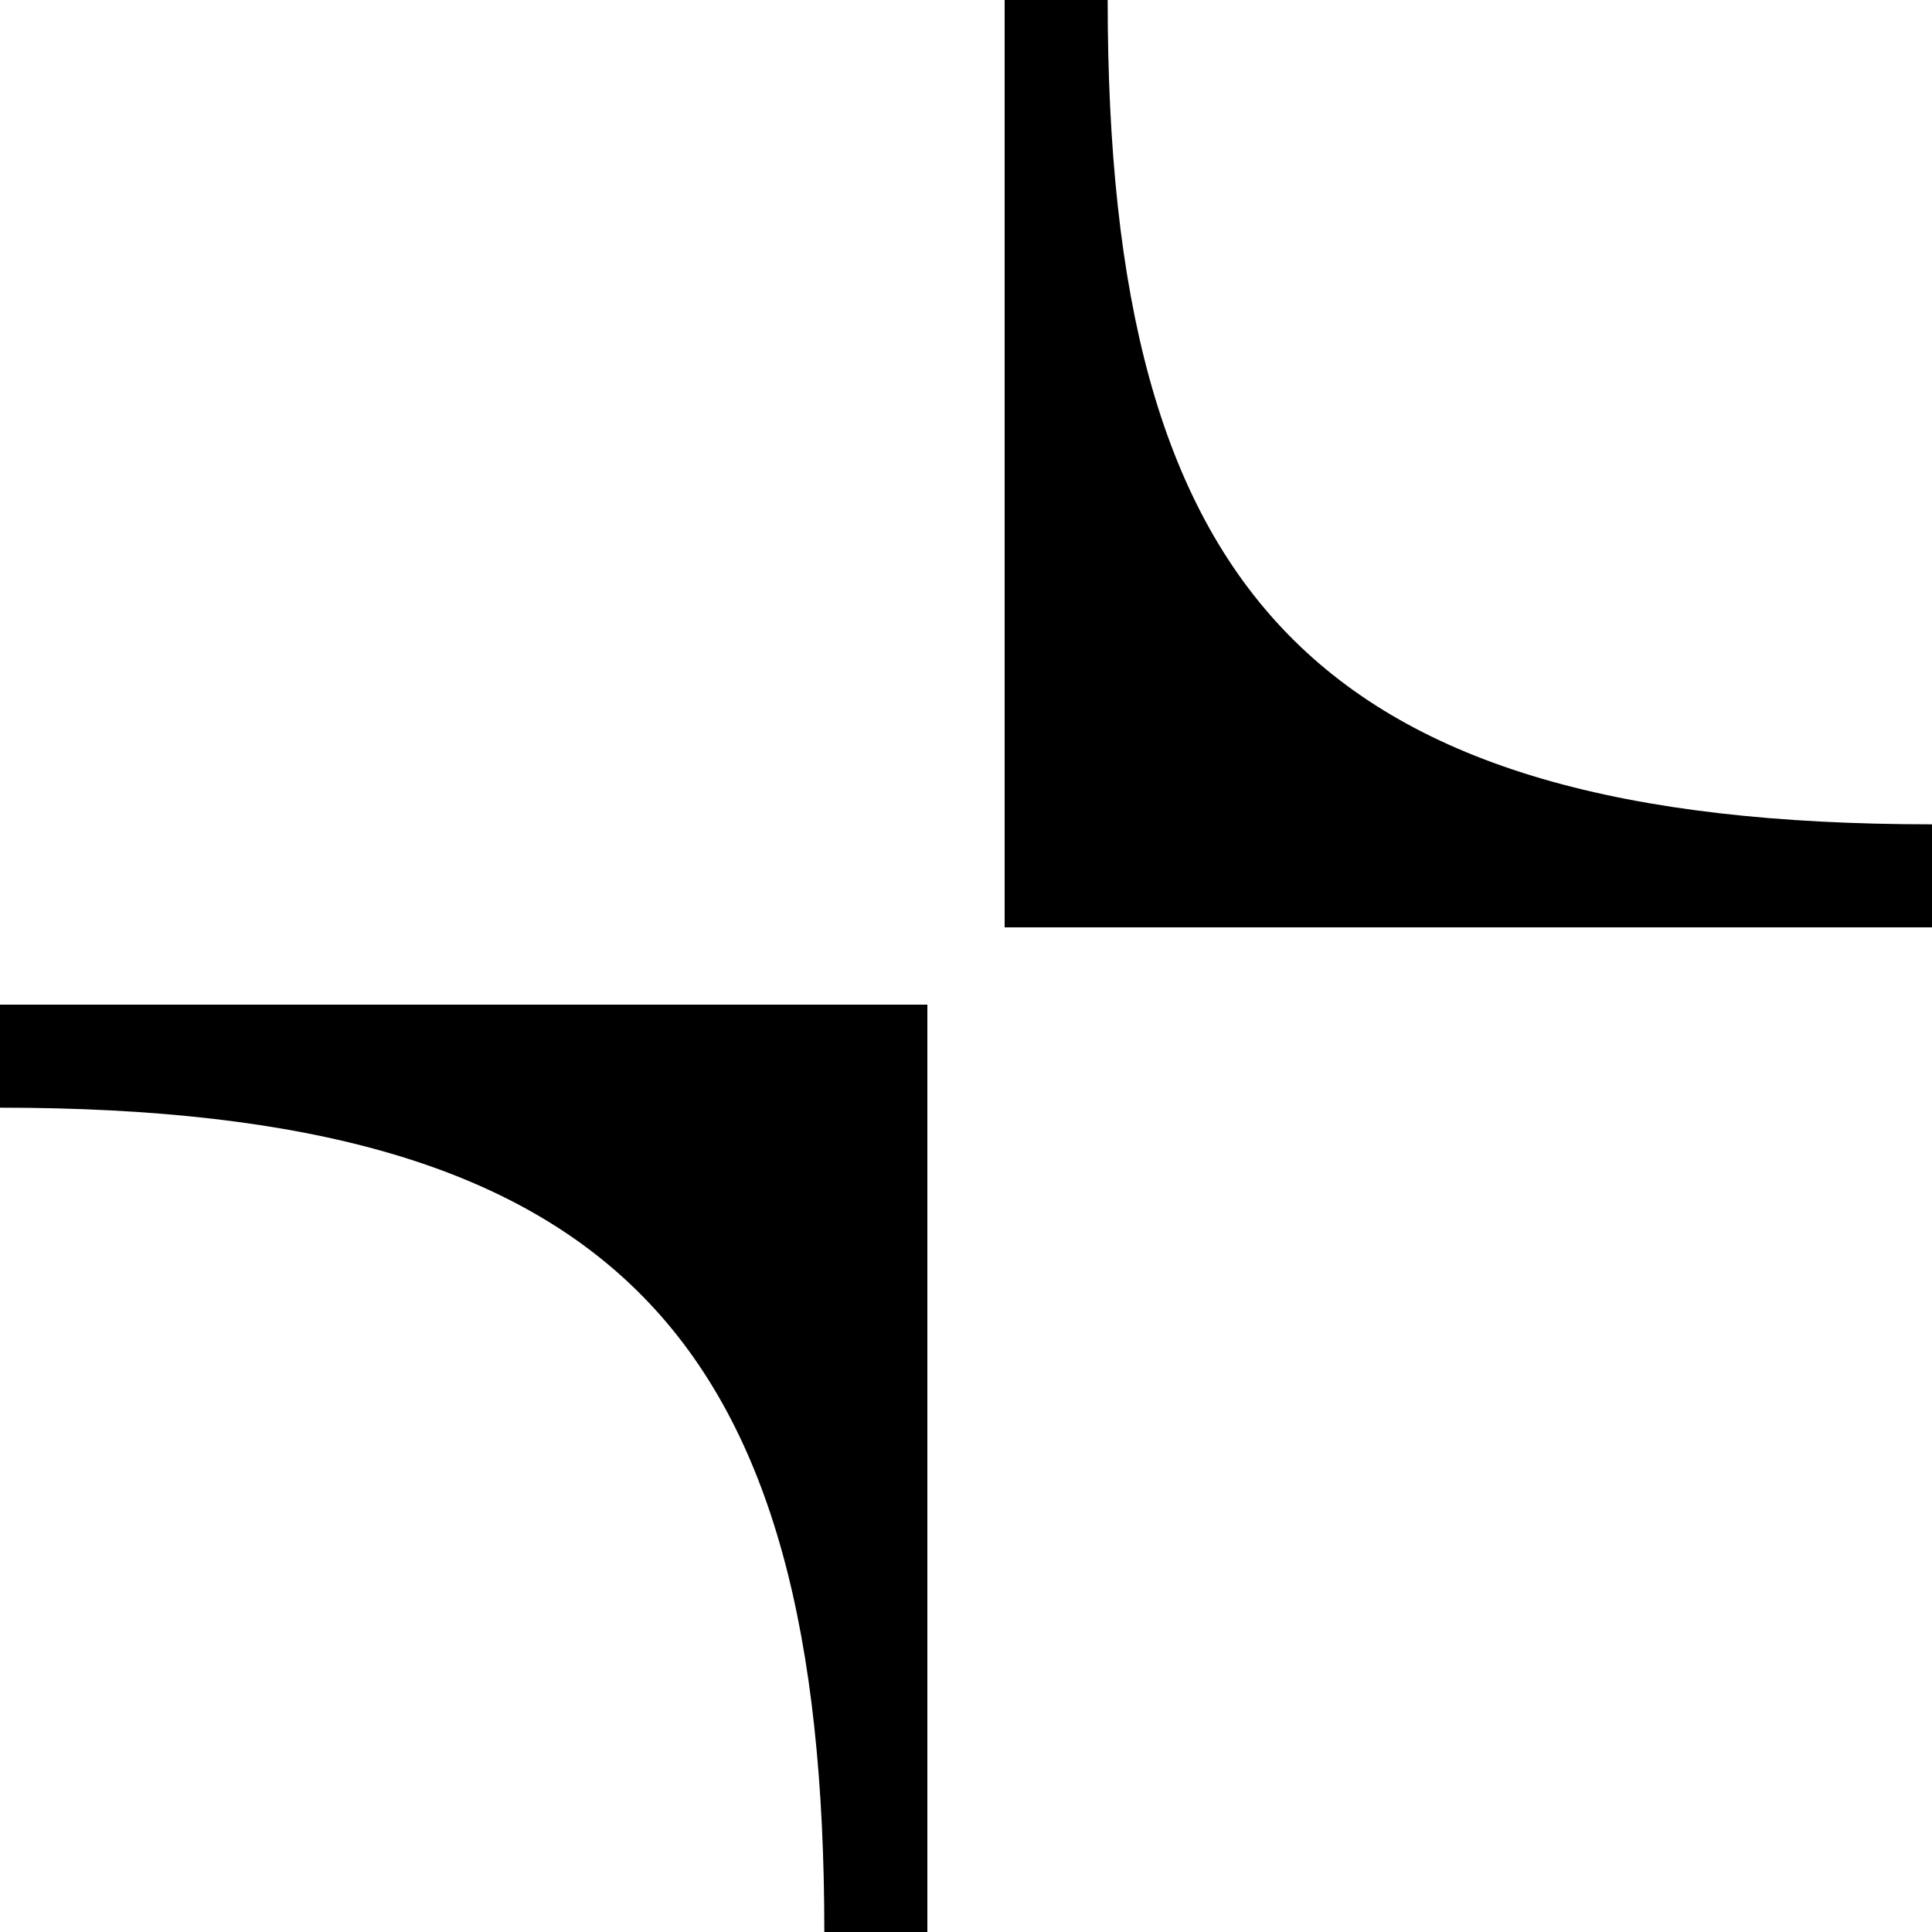
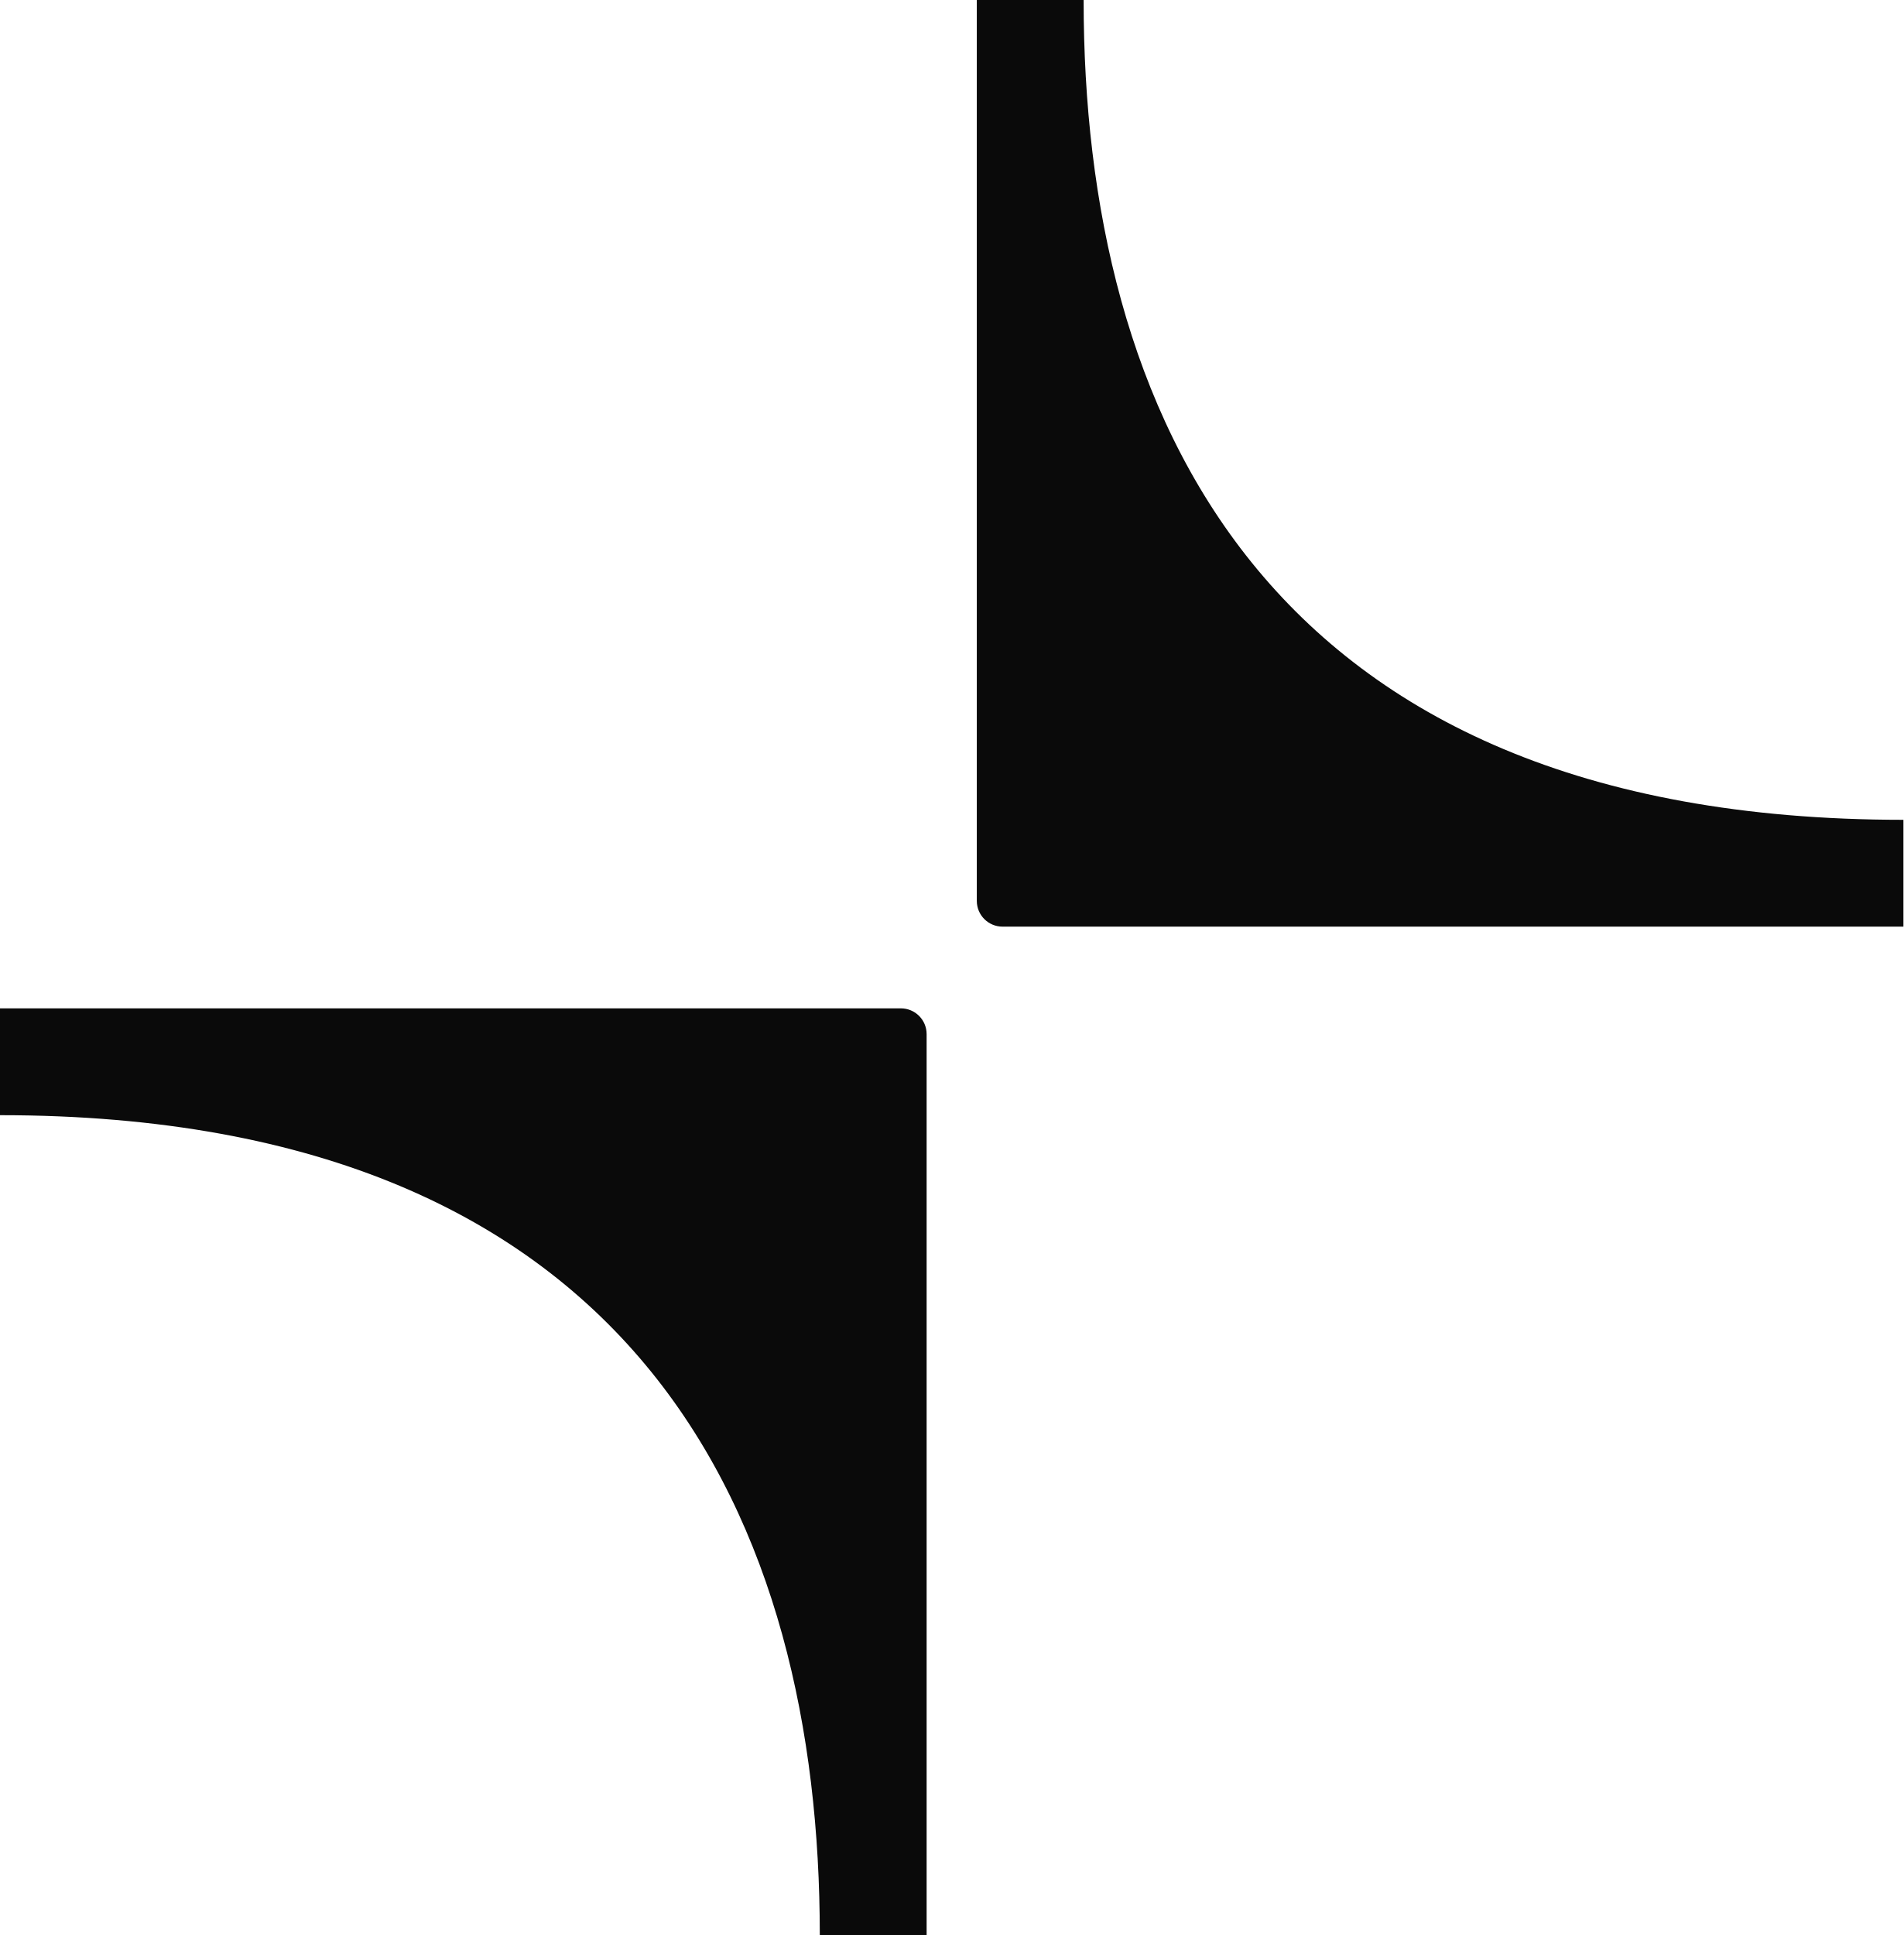
- <svg xmlns="http://www.w3.org/2000/svg" viewBox="0 0 300 300" fill="currentColor">
-   <path id="piece" d="M156 0h16c0 92 32 128 128 128v16H156z" />
-   <use href="#piece" transform="rotate(180 150 150)" />
+ <svg xmlns="http://www.w3.org/2000/svg" viewBox="0 0 295.8 300.7">
+   <style>path { fill: #0a0a0a } @media (prefers-color-scheme: dark) { path { fill: #fafafa } }</style>
+   <path d="M151.8 0H168.4C168.4 63.4 195.7 127.4 295.8 127.4V144H155.8A4 4 0 0 1 151.8 140Z" />
+   <path d="M144 300.7H127.4C127.4 237.3 100.1 173.3 0 173.3V156.7H140A4 4 0 0 1 144 160.7Z" />
</svg>
